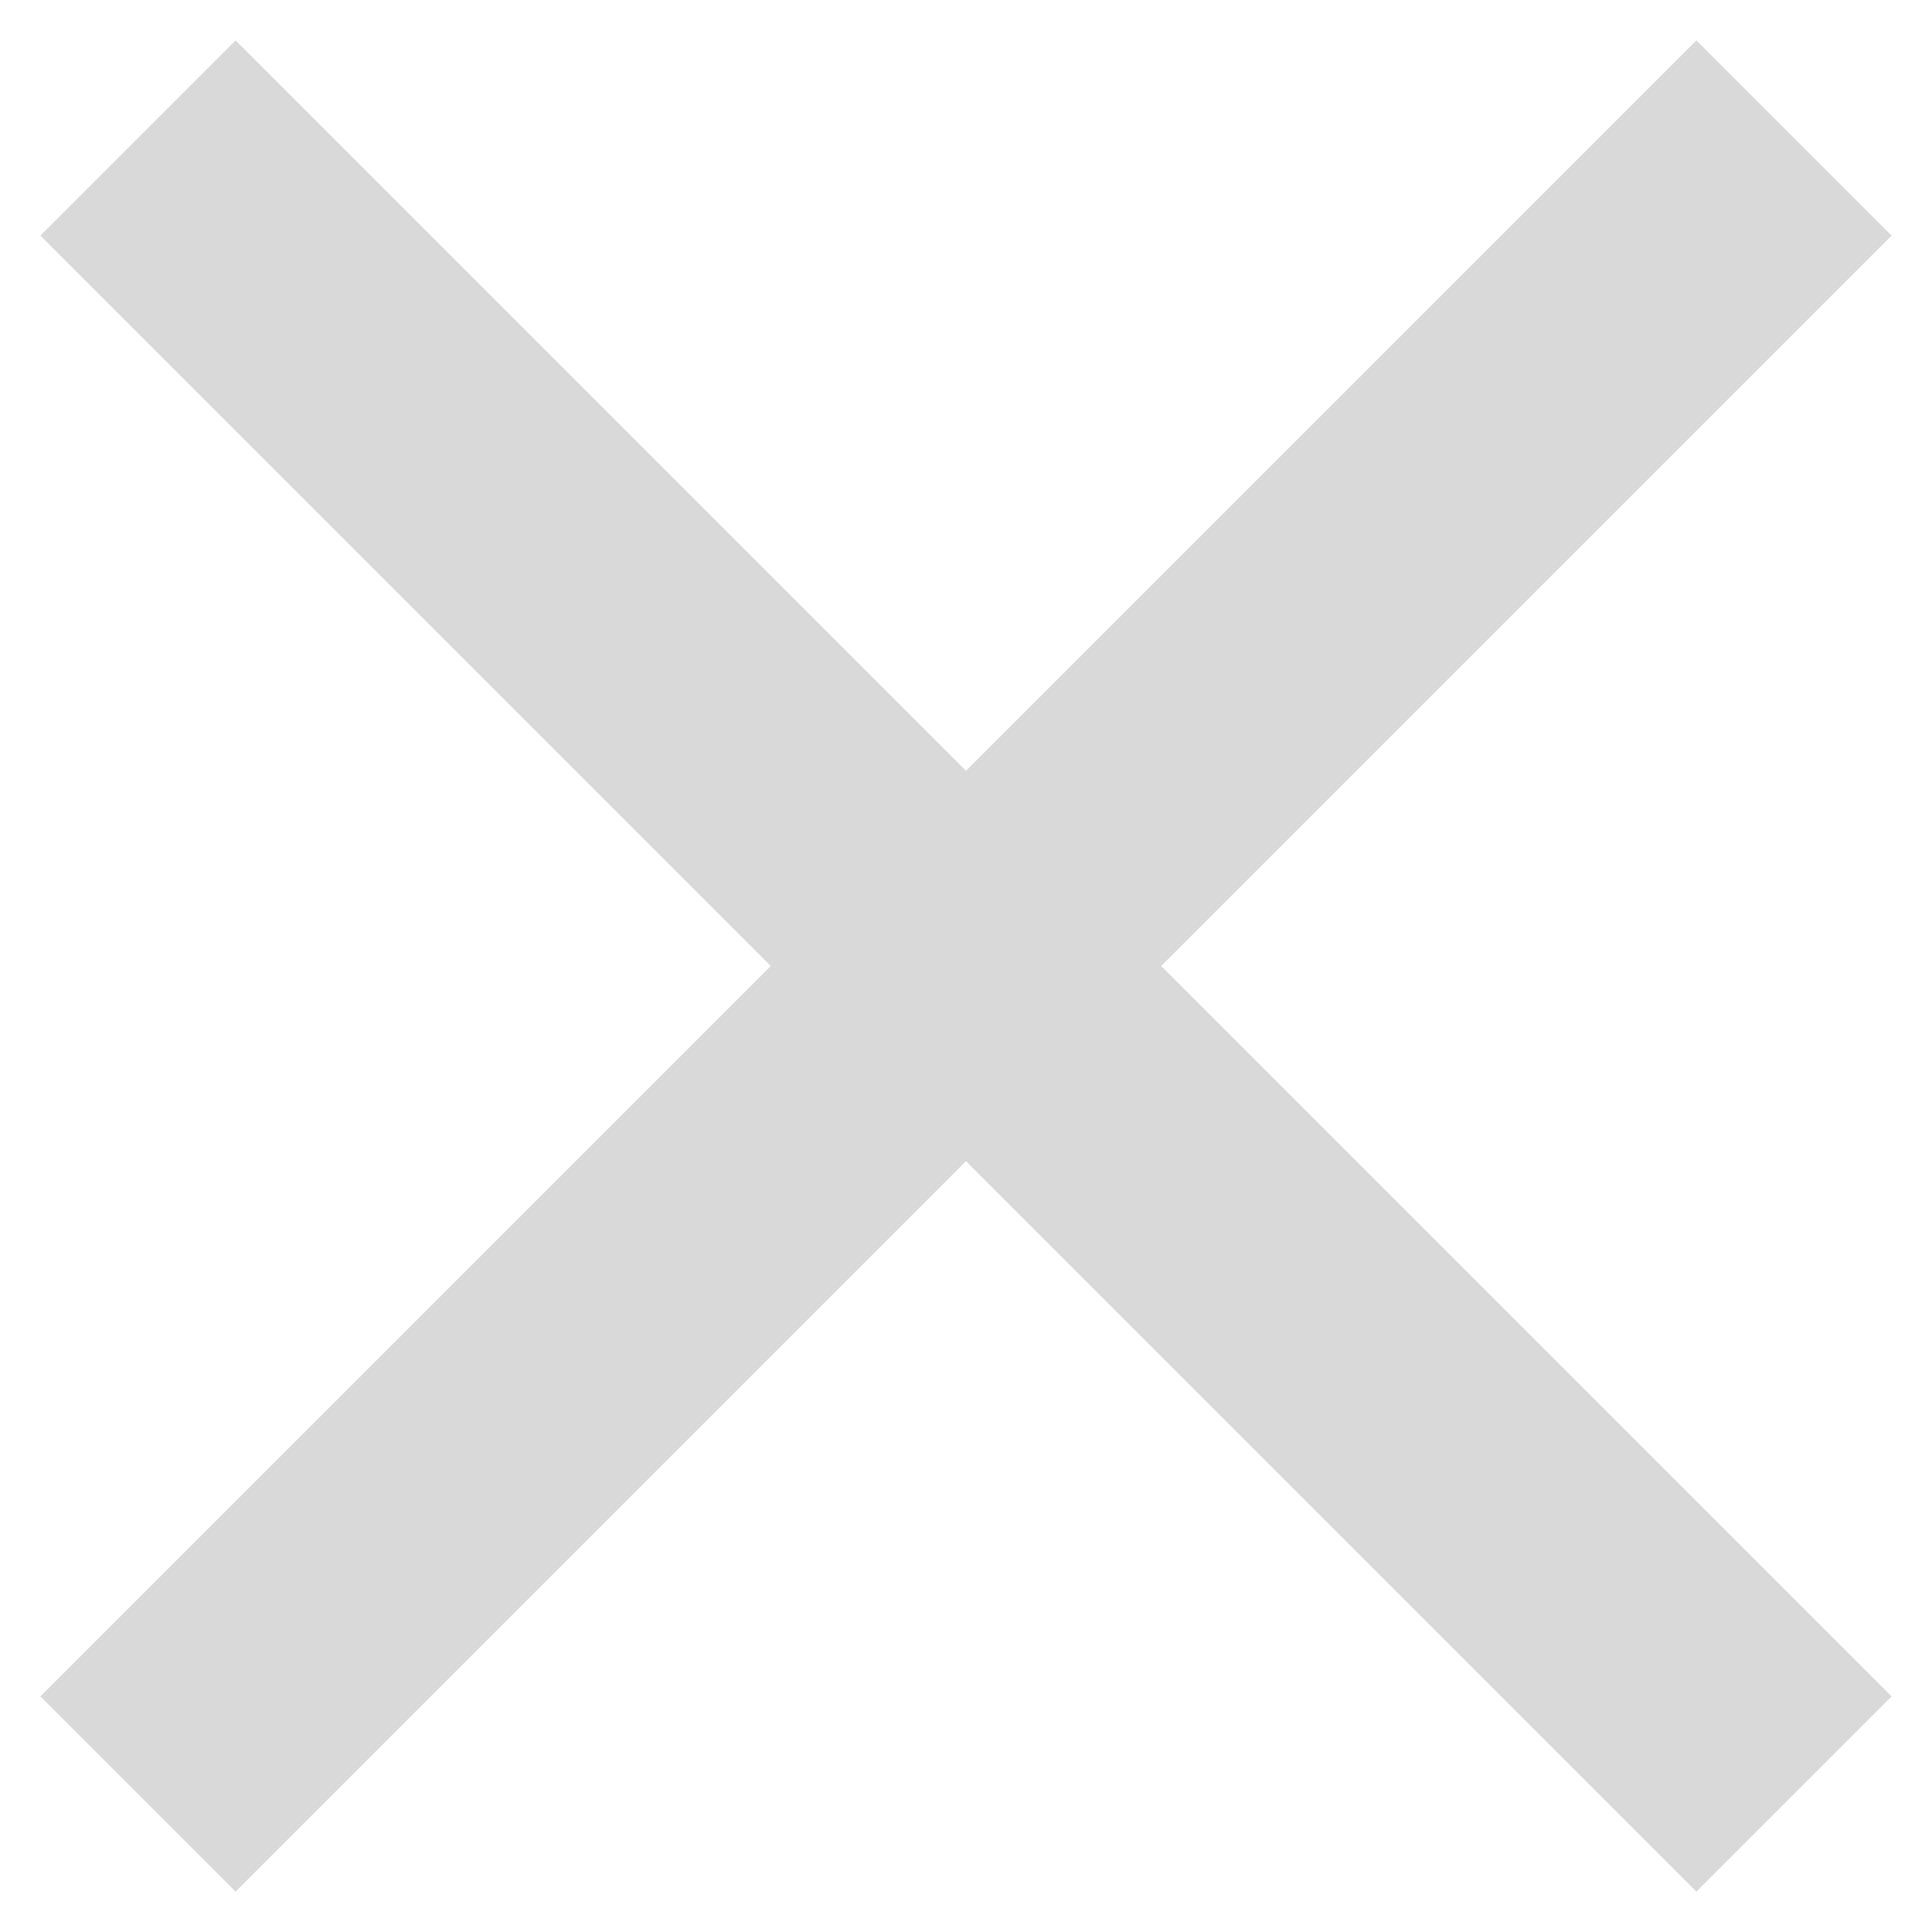
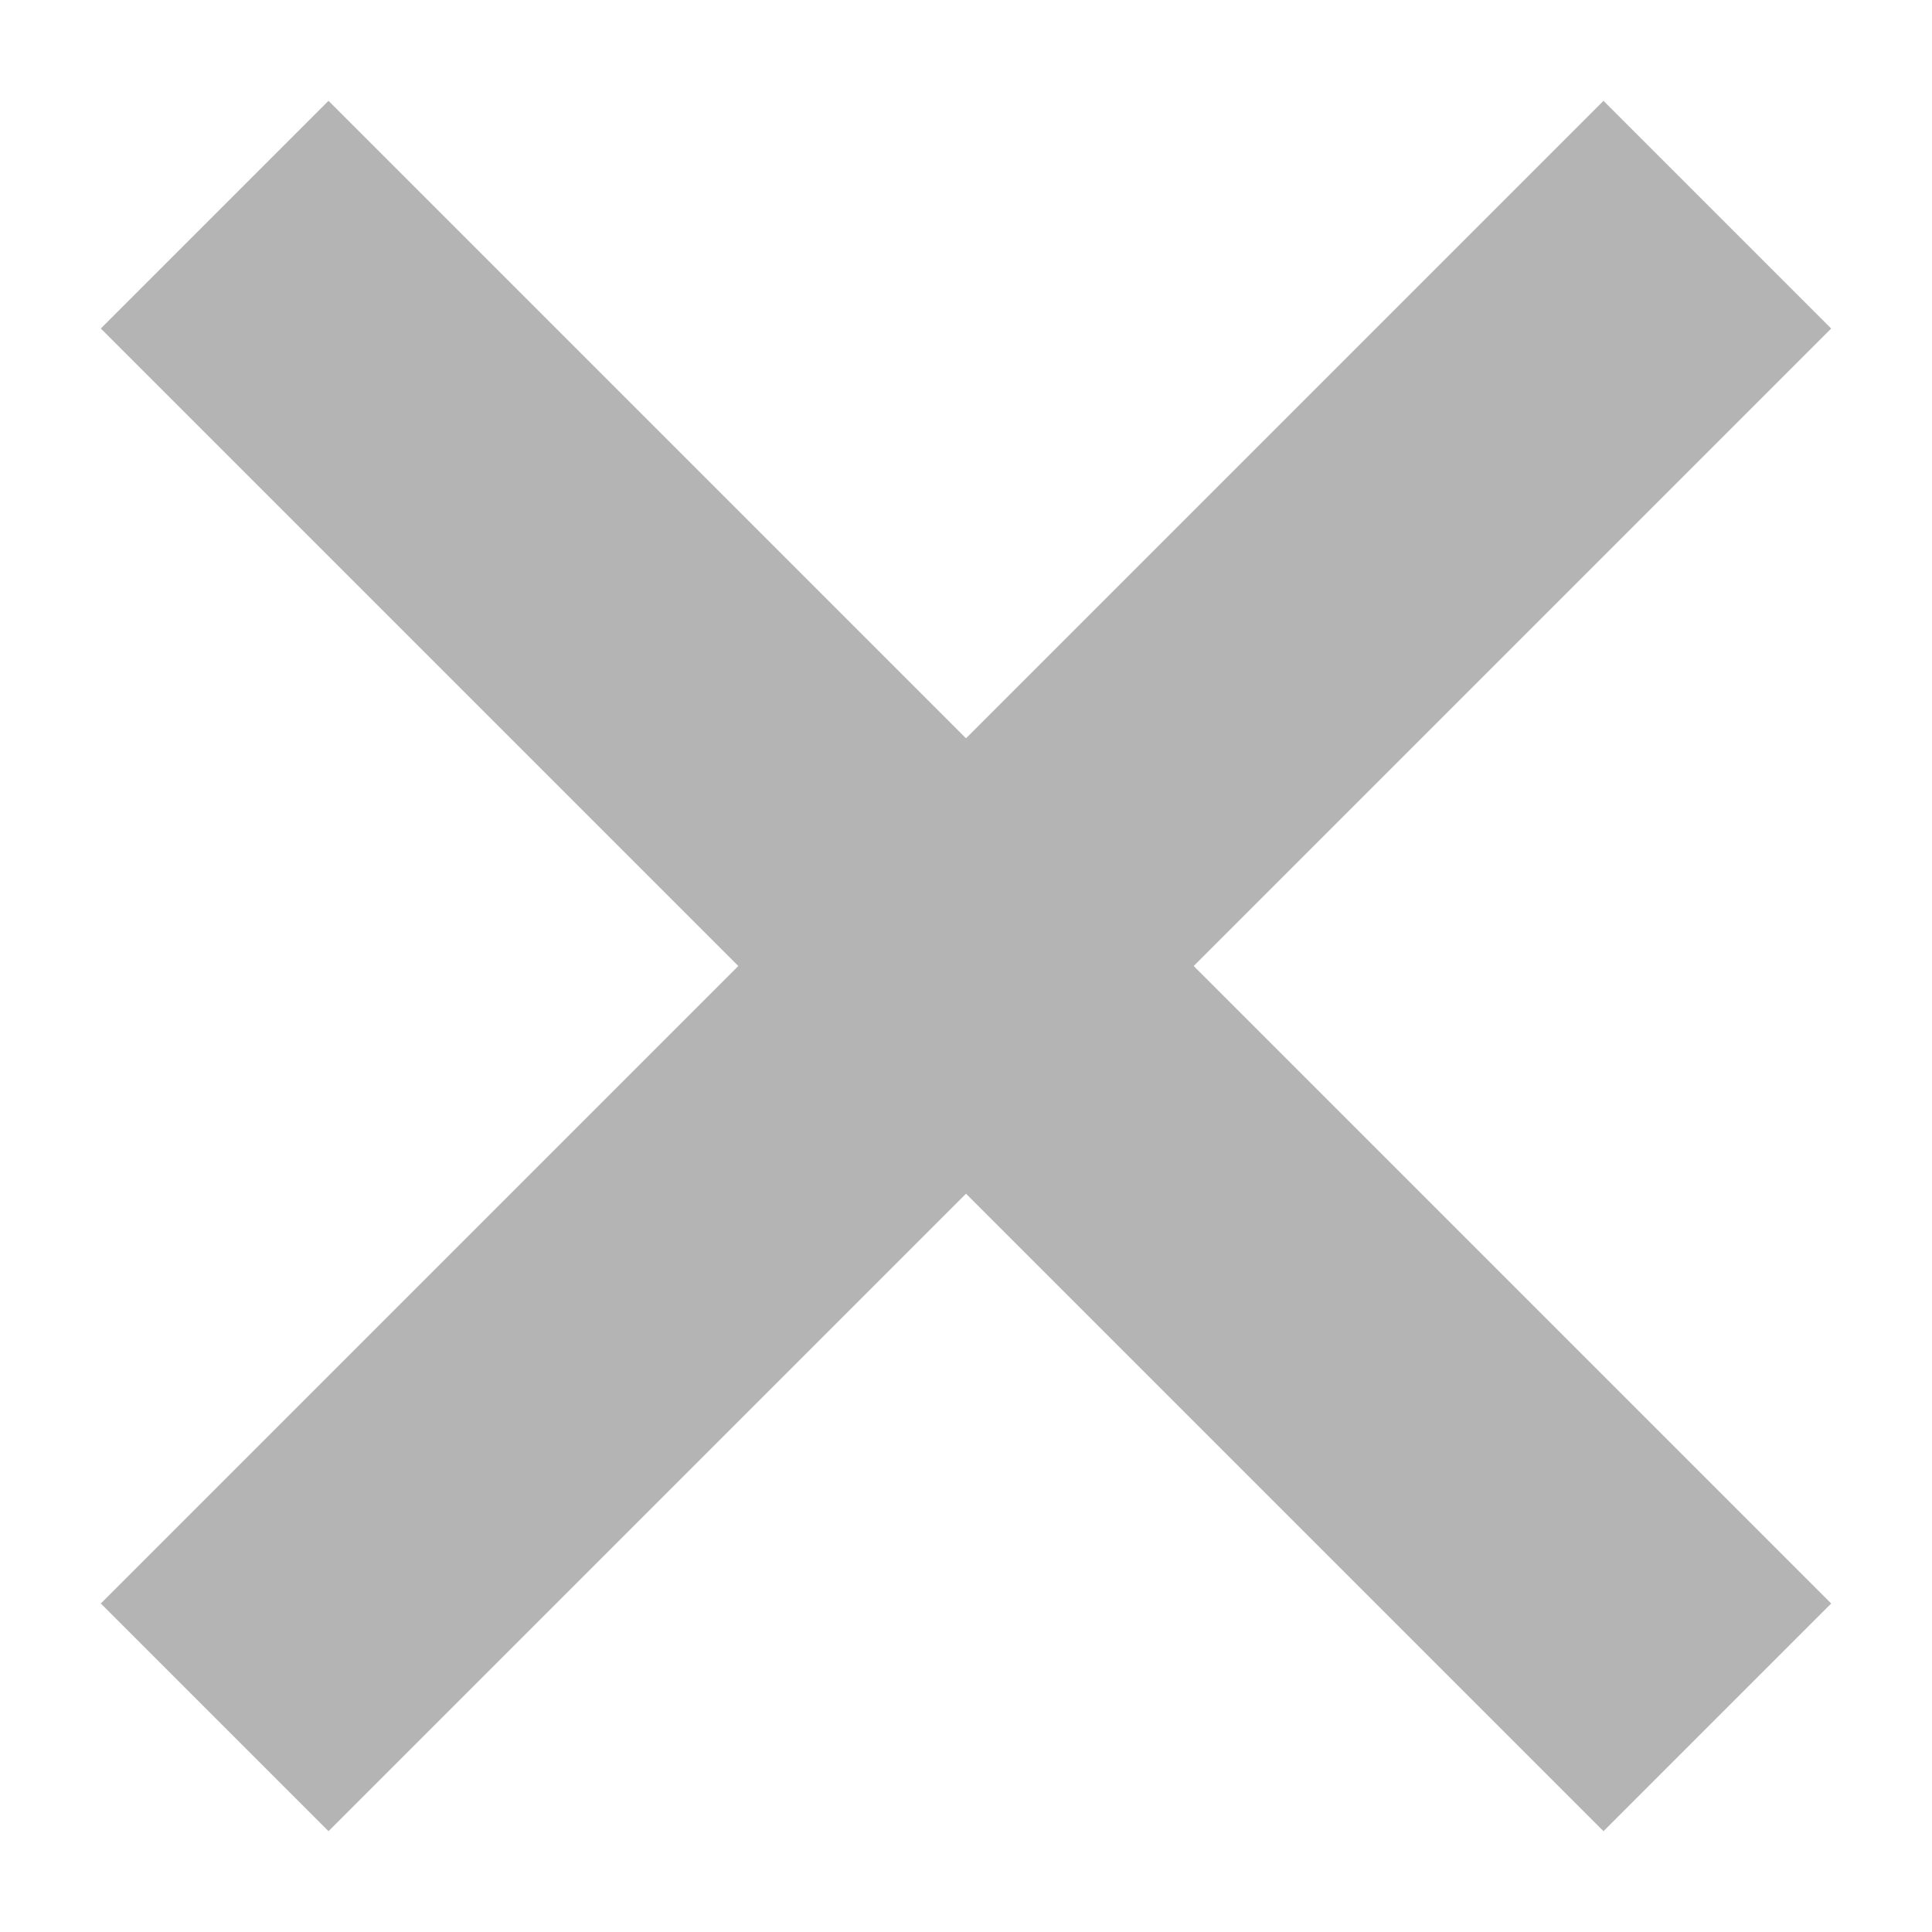
- <svg xmlns="http://www.w3.org/2000/svg" width="14" height="14" viewBox="0 0 14 14" fill="none">
-   <path d="M1 13L13 1" stroke="#D9D9D9" stroke-width="2" />
-   <path d="M1 1L13 13" stroke="#D9D9D9" stroke-width="2" />
+ <svg xmlns="http://www.w3.org/2000/svg" width="18" height="18" viewBox="0 0 18 18" fill="none">
+   <path d="M2 16L16 2" stroke="#B4B4B4" stroke-width="3" />
+   <path d="M2 2L16 16" stroke="#B4B4B4" stroke-width="3" />
</svg>
